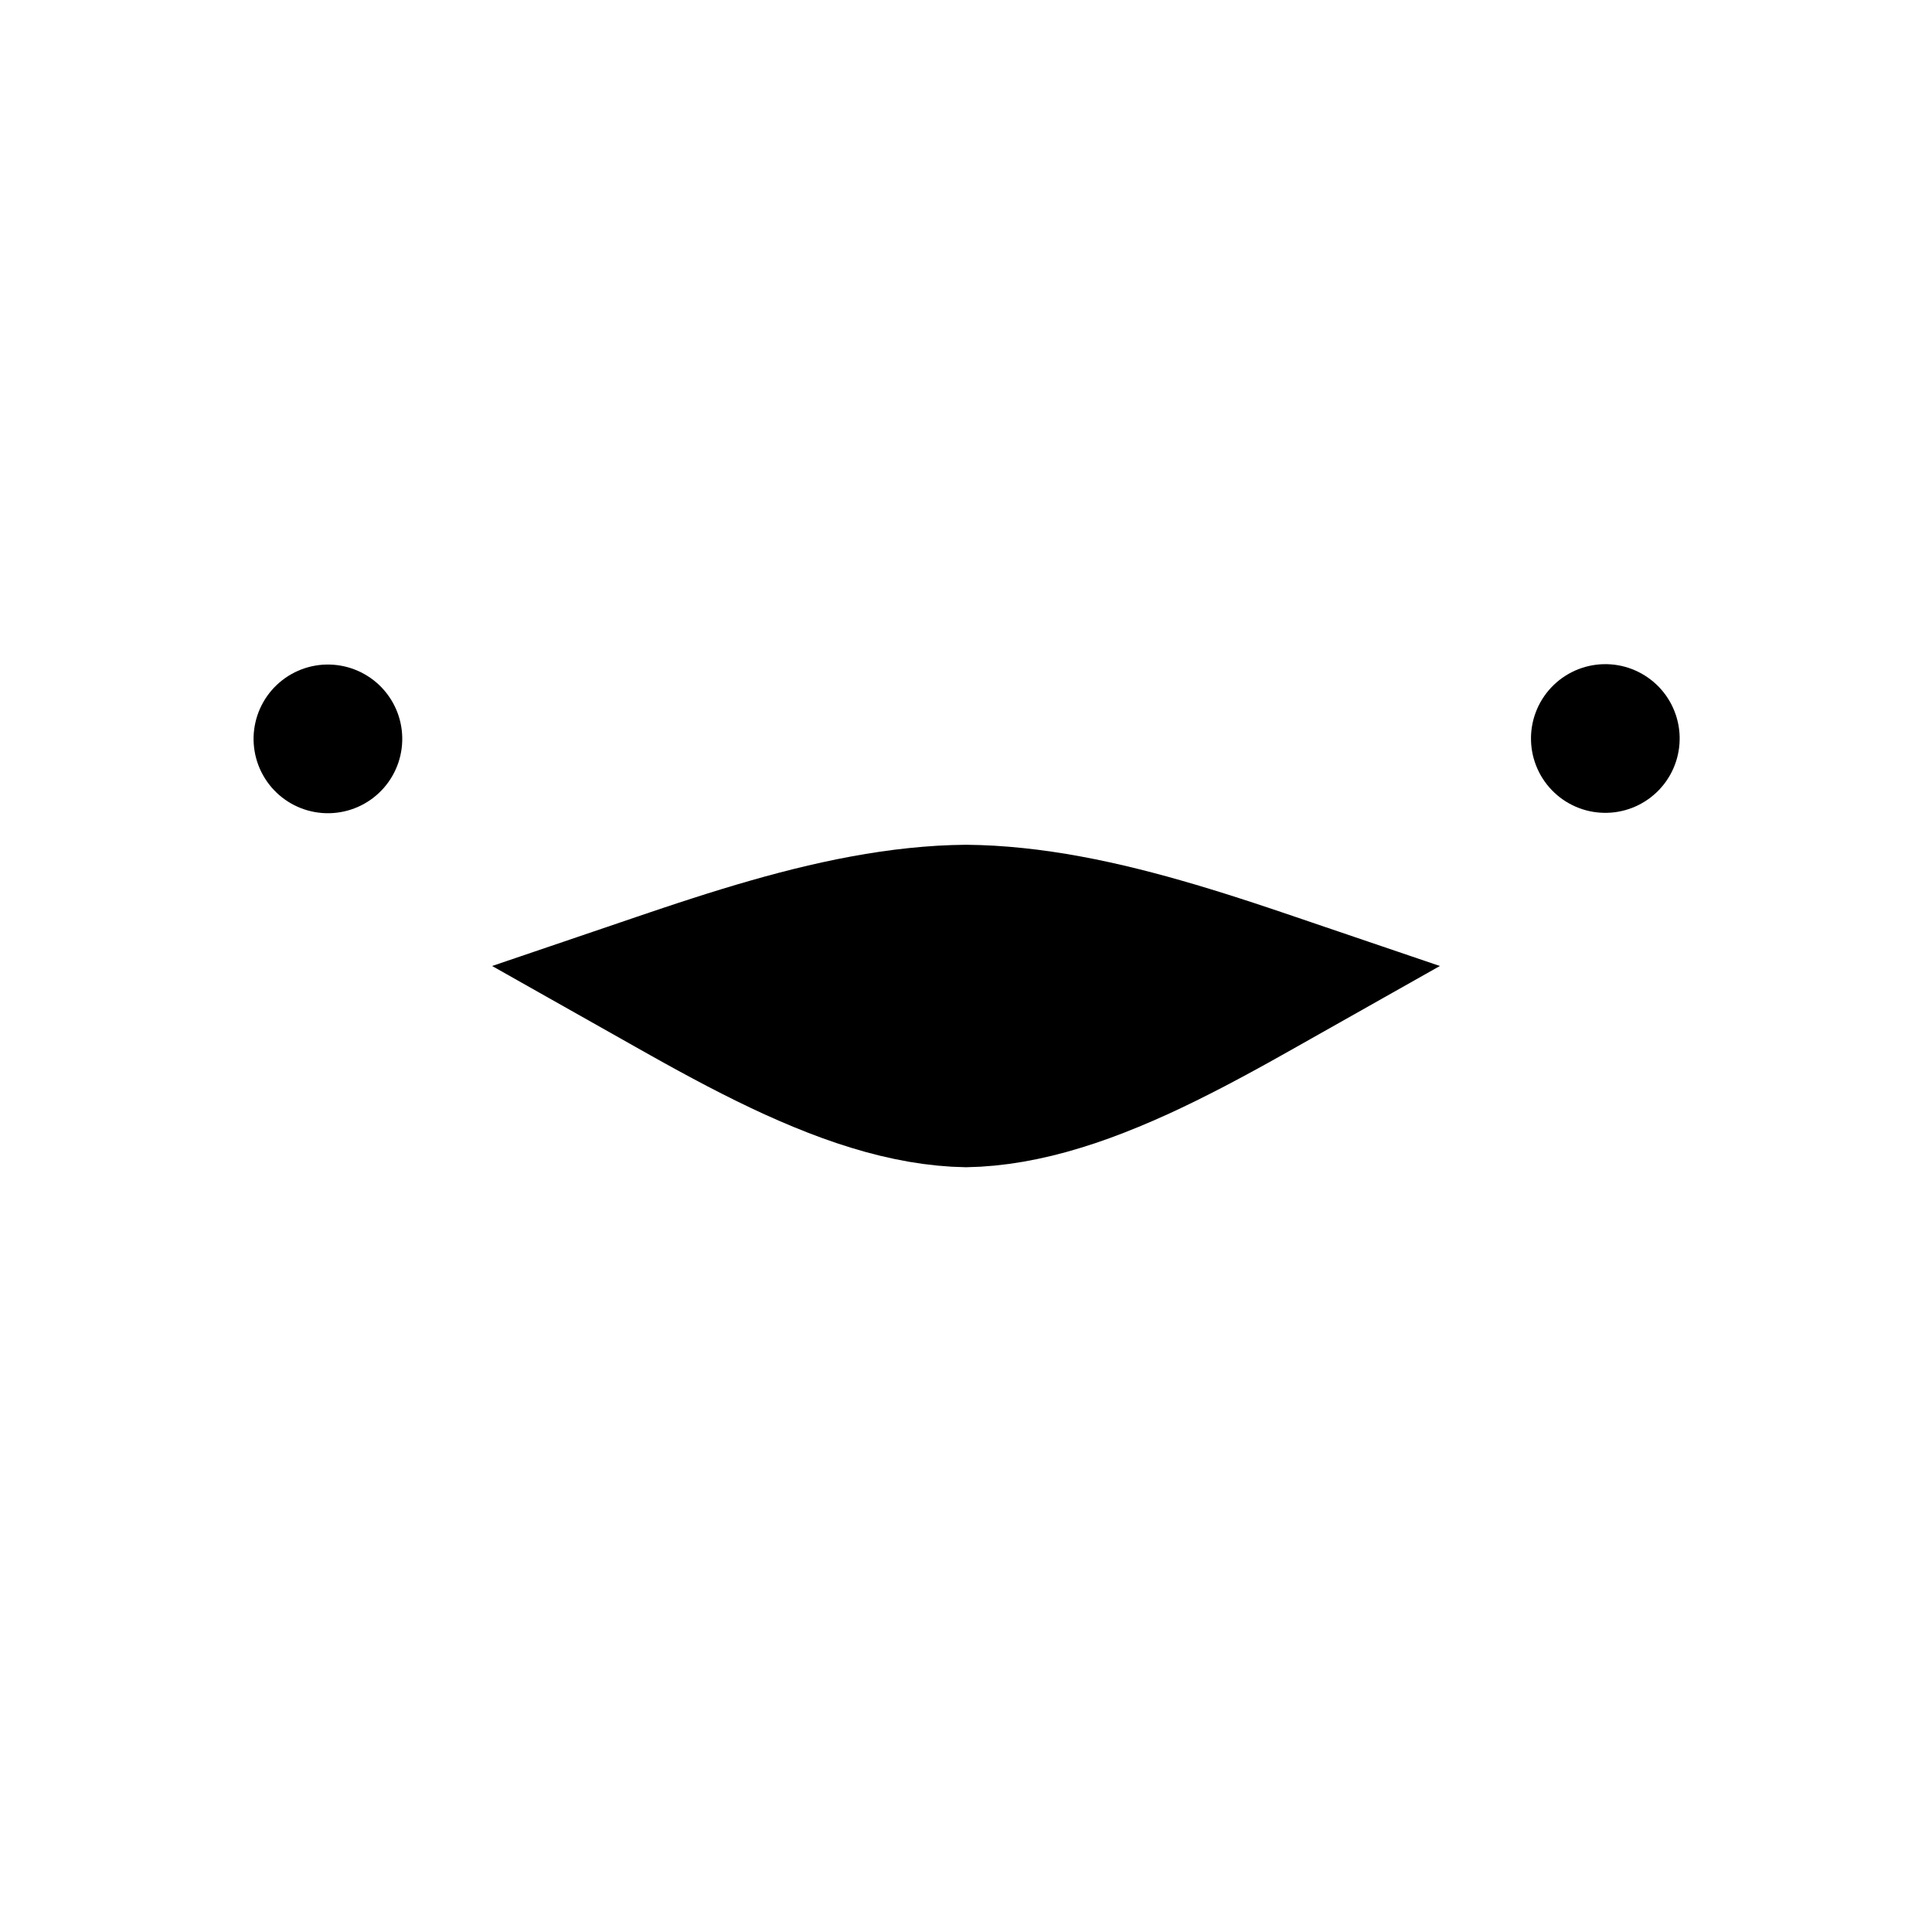
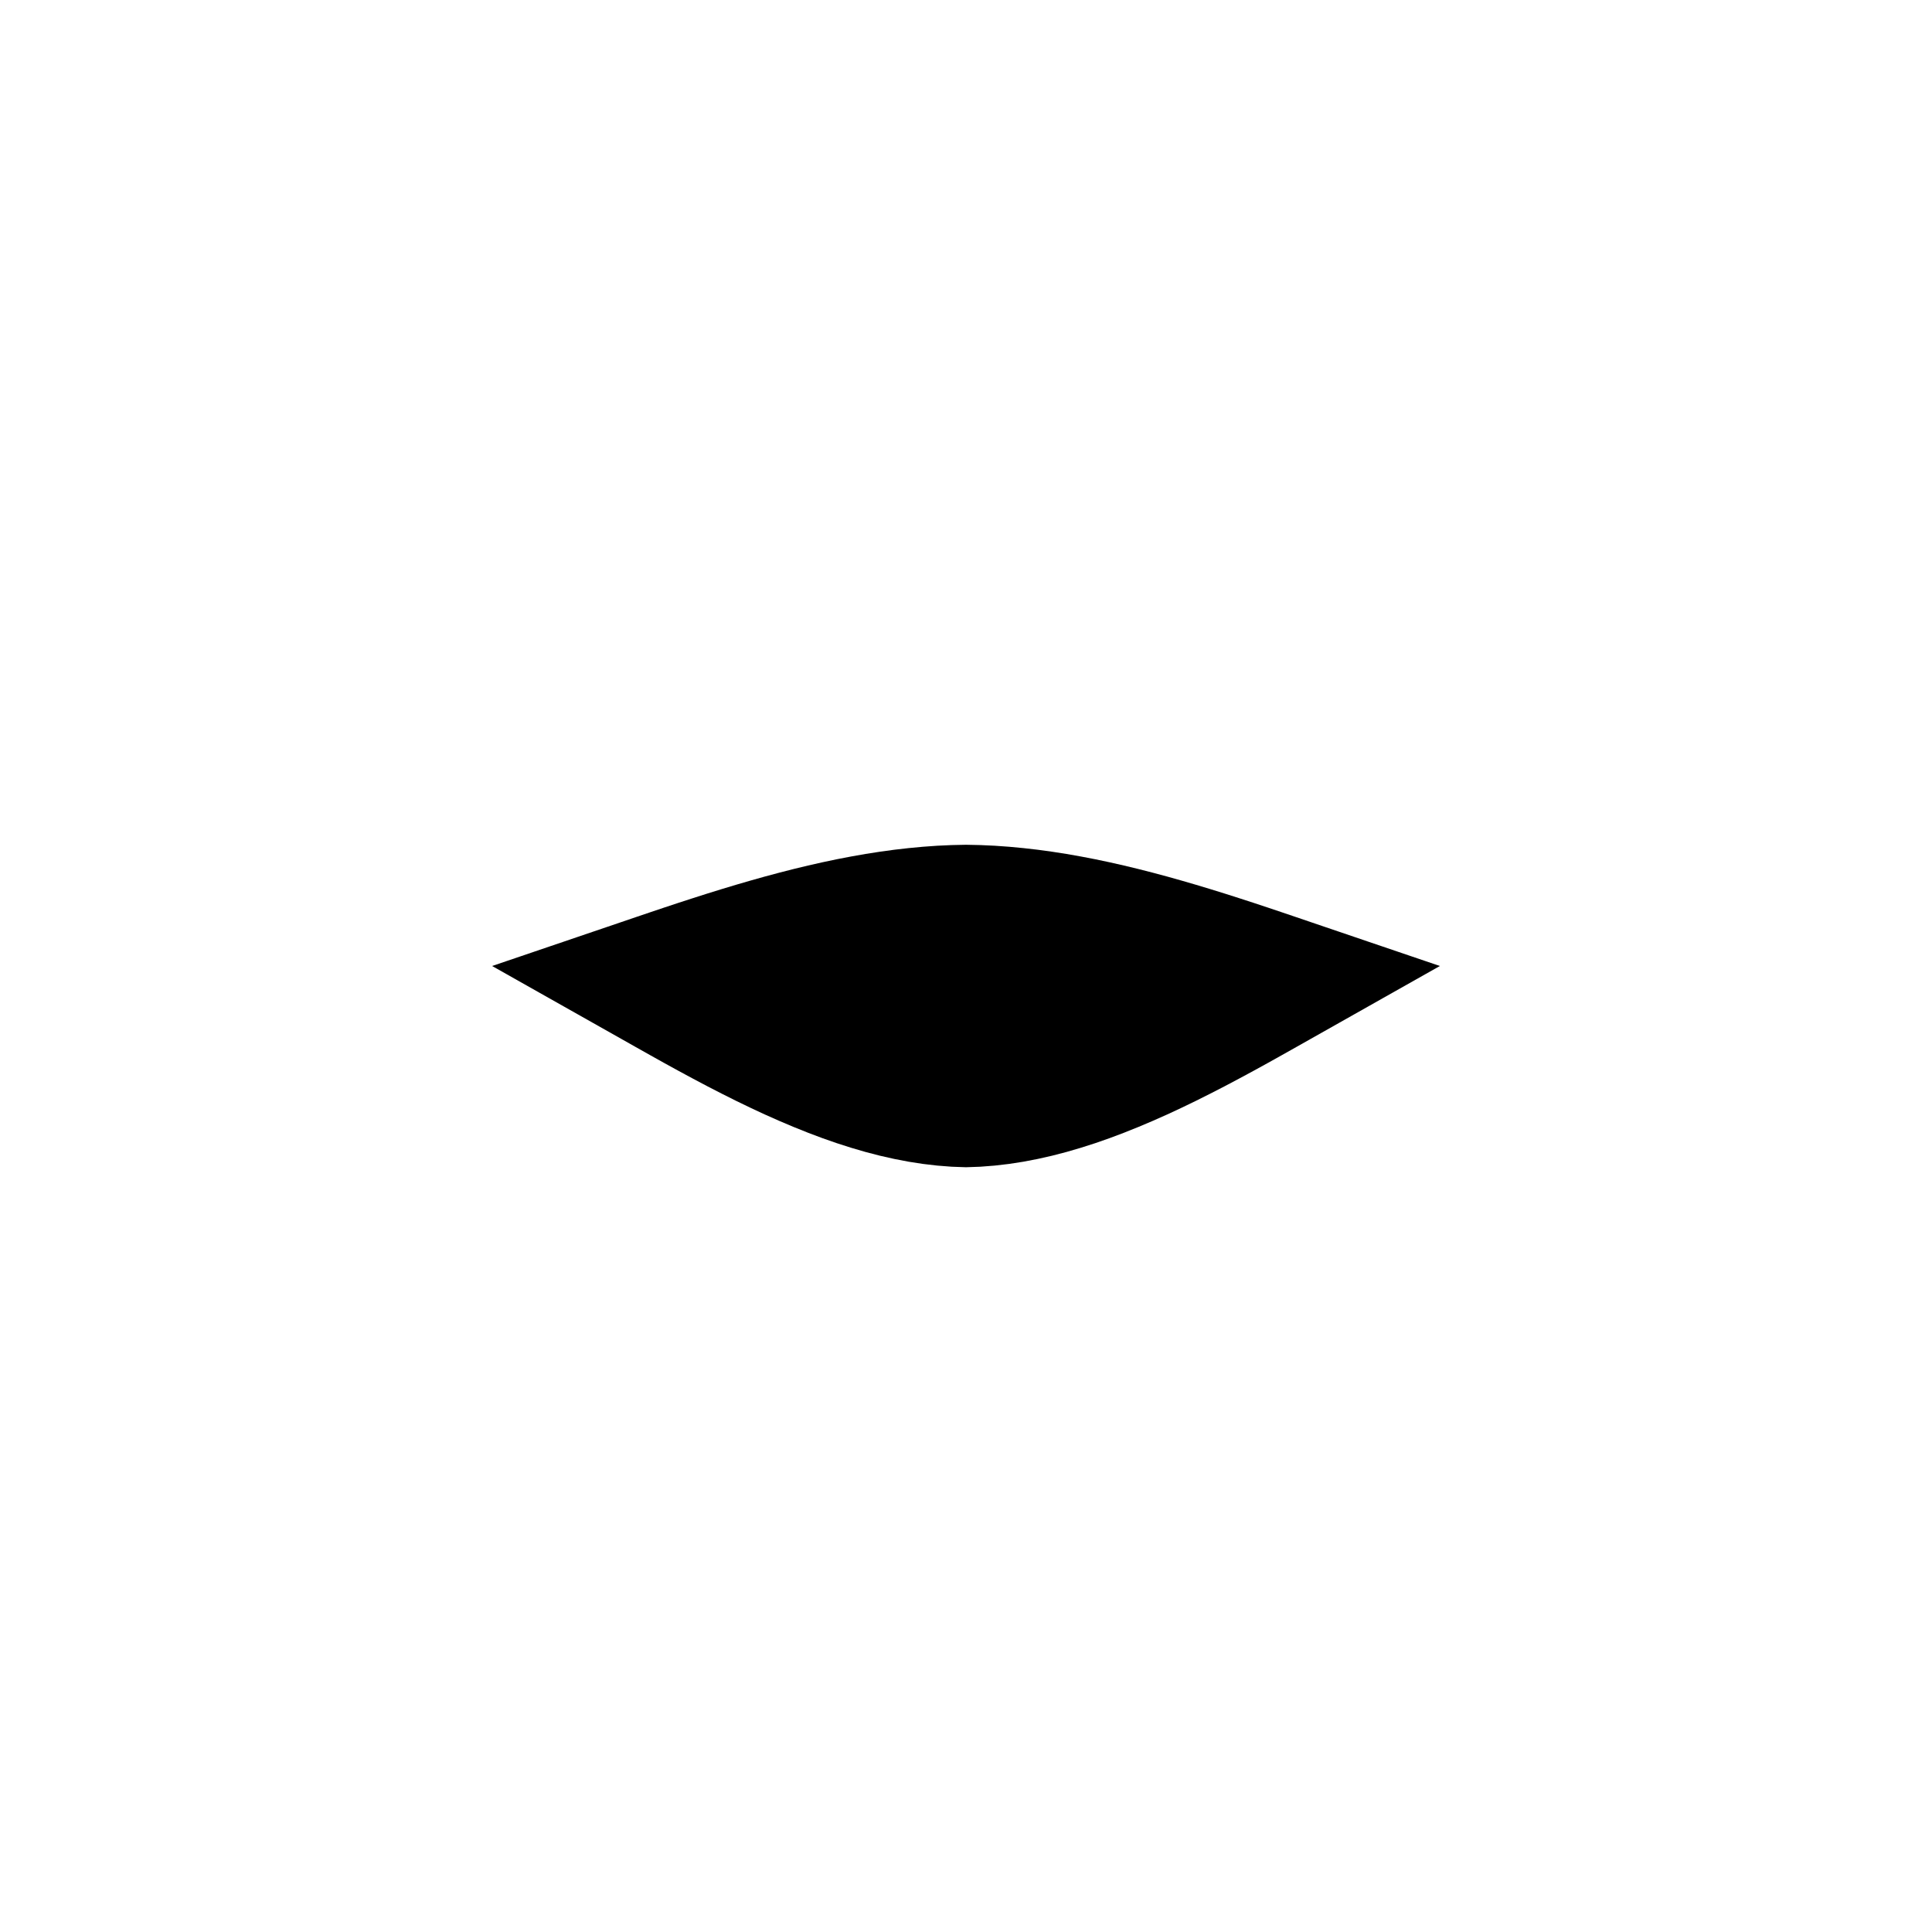
<svg xmlns="http://www.w3.org/2000/svg" width="100.0m" height="100.0m" viewBox="0 0 100.0 100.0" version="1.1">
-   <path fill-rule="evenodd" fill="#000000" stroke="#555555" stroke-width="0" opacity="1" d="M 20.677,39.286 L 20.677,39.286 L 20.724,39.103 L 20.724,39.103 L 20.761,38.918 L 20.761,38.918 L 20.79,38.731 L 20.79,38.731 L 20.809,38.543 L 20.809,38.543 L 20.819,38.355 L 20.819,38.355 L 20.82,38.166 L 20.82,38.166 L 20.811,37.977 L 20.811,37.977 L 20.794,37.789 L 20.794,37.789 L 20.767,37.602 L 20.767,37.602 L 20.731,37.417 L 20.731,37.417 L 20.686,37.233 L 20.686,37.233 L 20.632,37.052 L 20.632,37.052 L 20.569,36.874 L 20.569,36.874 L 20.497,36.699 L 20.497,36.699 L 20.417,36.528 L 20.417,36.528 L 20.329,36.361 L 20.329,36.361 L 20.232,36.199 L 20.232,36.199 L 20.128,36.042 L 20.128,36.042 L 20.016,35.889 L 20.016,35.889 L 19.897,35.743 L 19.897,35.743 L 19.771,35.602 L 19.771,35.602 L 19.638,35.468 L 19.638,35.468 L 19.498,35.341 L 19.498,35.341 L 19.353,35.22 L 19.353,35.22 L 19.201,35.107 L 19.201,35.107 L 19.045,35.002 L 19.045,35.002 L 18.883,34.904 L 18.883,34.904 L 18.717,34.814 L 18.717,34.814 L 18.547,34.733 L 18.547,34.733 L 18.372,34.66 L 18.372,34.66 L 18.195,34.595 L 18.195,34.595 L 18.014,34.54 L 18.014,34.54 L 17.831,34.493 L 17.831,34.493 L 17.646,34.456 L 17.646,34.456 L 17.46,34.427 L 17.46,34.427 L 17.272,34.408 L 17.272,34.408 L 17.083,34.398 L 17.083,34.398 L 16.894,34.397 L 16.894,34.397 L 16.705,34.405 L 16.705,34.405 L 16.517,34.423 L 16.517,34.423 L 16.331,34.45 L 16.331,34.45 L 16.145,34.486 L 16.145,34.486 L 15.962,34.531 L 15.962,34.531 L 15.781,34.585 L 15.781,34.585 L 15.603,34.648 L 15.603,34.648 L 15.428,34.72 L 15.428,34.72 L 15.257,34.8 L 15.257,34.8 L 15.09,34.888 L 15.09,34.888 L 14.927,34.985 L 14.927,34.985 L 14.77,35.089 L 14.77,35.089 L 14.618,35.201 L 14.618,35.201 L 14.471,35.32 L 14.471,35.32 L 14.331,35.446 L 14.331,35.446 L 14.197,35.579 L 14.197,35.579 L 14.069,35.719 L 14.069,35.719 L 13.949,35.864 L 13.949,35.864 L 13.836,36.015 L 13.836,36.015 L 13.73,36.172 L 13.73,36.172 L 13.632,36.334 L 13.632,36.334 L 13.543,36.5 L 13.543,36.5 L 13.461,36.67 L 13.461,36.67 L 13.388,36.844 L 13.388,36.844 L 13.324,37.022 L 13.324,37.022 L 13.268,37.203 L 13.268,37.203 L 13.222,37.386 L 13.222,37.386 L 13.184,37.571 L 13.184,37.571 L 13.156,37.757 L 13.156,37.757 L 13.136,37.945 L 13.136,37.945 L 13.126,38.134 L 13.126,38.134 L 13.125,38.323 L 13.125,38.323 L 13.134,38.511 L 13.134,38.511 L 13.152,38.699 L 13.152,38.699 L 13.179,38.886 L 13.179,38.886 L 13.215,39.072 L 13.215,39.072 L 13.26,39.255 L 13.26,39.255 L 13.314,39.436 L 13.314,39.436 L 13.377,39.614 L 13.377,39.614 L 13.448,39.789 L 13.448,39.789 L 13.528,39.96 L 13.528,39.96 L 13.617,40.127 L 13.617,40.127 L 13.713,40.289 L 13.713,40.289 L 13.817,40.447 L 13.817,40.447 L 13.929,40.599 L 13.929,40.599 L 14.048,40.746 L 14.048,40.746 L 14.175,40.886 L 14.175,40.886 L 14.308,41.02 L 14.308,41.02 L 14.447,41.148 L 14.447,41.148 L 14.593,41.268 L 14.593,41.268 L 14.744,41.381 L 14.744,41.381 L 14.9,41.487 L 14.9,41.487 L 15.062,41.585 L 15.062,41.585 L 15.228,41.674 L 15.228,41.674 L 15.399,41.756 L 15.399,41.756 L 15.573,41.829 L 15.573,41.829 L 15.75,41.893 L 15.75,41.893 L 15.931,41.949 L 15.931,41.949 L 16.114,41.995 L 16.114,41.995 L 16.299,42.033 L 16.299,42.033 L 16.486,42.061 L 16.486,42.061 L 16.674,42.081 L 16.674,42.081 L 16.862,42.091 L 16.862,42.091 L 17.051,42.092 L 17.051,42.092 L 17.24,42.083 L 17.24,42.083 L 17.428,42.065 L 17.428,42.065 L 17.615,42.038 L 17.615,42.038 L 17.8,42.002 L 17.8,42.002 L 17.984,41.957 L 17.984,41.957 L 18.165,41.903 L 18.165,41.903 L 18.343,41.84 L 18.343,41.84 L 18.517,41.769 L 18.517,41.769 L 18.689,41.689 L 18.689,41.689 L 18.856,41.6 L 18.856,41.6 L 19.018,41.504 L 19.018,41.504 L 19.175,41.4 L 19.175,41.4 L 19.328,41.288 L 19.328,41.288 L 19.474,41.168 L 19.474,41.168 L 19.615,41.042 L 19.615,41.042 L 19.749,40.909 L 19.749,40.909 L 19.876,40.77 L 19.876,40.77 L 19.996,40.624 L 19.996,40.624 L 20.11,40.473 L 20.11,40.473 L 20.215,40.316 L 20.215,40.316 L 20.313,40.155 L 20.313,40.155 L 20.403,39.989 L 20.403,39.989 L 20.484,39.818 L 20.484,39.818 L 20.557,39.644 L 20.557,39.644 L 20.622,39.466 L 20.622,39.466 L 20.677,39.286 z" />
-   <path fill-rule="evenodd" fill="#000000" stroke="#555555" stroke-width="0" opacity="1" d="M 86.74,37.002 L 86.74,37.002 L 86.675,36.824 L 86.675,36.824 L 86.602,36.65 L 86.602,36.65 L 86.521,36.479 L 86.521,36.479 L 86.431,36.313 L 86.431,36.313 L 86.333,36.152 L 86.333,36.152 L 86.228,35.995 L 86.228,35.995 L 86.114,35.844 L 86.114,35.844 L 85.994,35.698 L 85.994,35.698 L 85.867,35.559 L 85.867,35.559 L 85.732,35.426 L 85.732,35.426 L 85.592,35.3 L 85.592,35.3 L 85.445,35.181 L 85.445,35.181 L 85.293,35.069 L 85.293,35.069 L 85.136,34.965 L 85.136,34.965 L 84.973,34.868 L 84.973,34.868 L 84.806,34.78 L 84.806,34.78 L 84.635,34.7 L 84.635,34.7 L 84.46,34.628 L 84.46,34.628 L 84.282,34.565 L 84.282,34.565 L 84.101,34.511 L 84.101,34.511 L 83.918,34.466 L 83.918,34.466 L 83.732,34.43 L 83.732,34.43 L 83.546,34.403 L 83.546,34.403 L 83.358,34.386 L 83.358,34.386 L 83.169,34.377 L 83.169,34.377 L 82.98,34.378 L 82.98,34.378 L 82.791,34.388 L 82.791,34.388 L 82.603,34.408 L 82.603,34.408 L 82.417,34.436 L 82.417,34.436 L 82.232,34.474 L 82.232,34.474 L 82.049,34.52 L 82.049,34.52 L 81.868,34.576 L 81.868,34.576 L 81.691,34.64 L 81.691,34.64 L 81.516,34.713 L 81.516,34.713 L 81.346,34.795 L 81.346,34.795 L 81.18,34.885 L 81.18,34.885 L 81.018,34.983 L 81.018,34.983 L 80.862,35.088 L 80.862,35.088 L 80.71,35.201 L 80.71,35.201 L 80.565,35.322 L 80.565,35.322 L 80.426,35.449 L 80.426,35.449 L 80.293,35.583 L 80.293,35.583 L 80.166,35.724 L 80.166,35.724 L 80.047,35.87 L 80.047,35.87 L 79.935,36.023 L 79.935,36.023 L 79.831,36.18 L 79.831,36.18 L 79.735,36.342 L 79.735,36.342 L 79.646,36.509 L 79.646,36.509 L 79.566,36.681 L 79.566,36.681 L 79.495,36.855 L 79.495,36.855 L 79.432,37.033 L 79.432,37.033 L 79.378,37.214 L 79.378,37.214 L 79.333,37.398 L 79.333,37.398 L 79.297,37.583 L 79.297,37.583 L 79.27,37.77 L 79.27,37.77 L 79.252,37.958 L 79.252,37.958 L 79.244,38.147 L 79.244,38.147 L 79.245,38.336 L 79.245,38.336 L 79.255,38.524 L 79.255,38.524 L 79.274,38.712 L 79.274,38.712 L 79.303,38.899 L 79.303,38.899 L 79.34,39.084 L 79.34,39.084 L 79.387,39.267 L 79.387,39.267 L 79.443,39.448 L 79.443,39.448 L 79.507,39.625 L 79.507,39.625 L 79.58,39.799 L 79.58,39.799 L 79.662,39.97 L 79.662,39.97 L 79.751,40.136 L 79.751,40.136 L 79.849,40.297 L 79.849,40.297 L 79.955,40.454 L 79.955,40.454 L 80.068,40.605 L 80.068,40.605 L 80.188,40.751 L 80.188,40.751 L 80.316,40.89 L 80.316,40.89 L 80.45,41.023 L 80.45,41.023 L 80.59,41.149 L 80.59,41.149 L 80.737,41.269 L 80.737,41.269 L 80.889,41.38 L 80.889,41.38 L 81.047,41.485 L 81.047,41.485 L 81.209,41.581 L 81.209,41.581 L 81.376,41.669 L 81.376,41.669 L 81.547,41.749 L 81.547,41.749 L 81.722,41.821 L 81.722,41.821 L 81.9,41.884 L 81.9,41.884 L 82.081,41.938 L 82.081,41.938 L 82.264,41.983 L 82.264,41.983 L 82.45,42.019 L 82.45,42.019 L 82.637,42.046 L 82.637,42.046 L 82.825,42.063 L 82.825,42.063 L 83.014,42.072 L 83.014,42.072 L 83.202,42.071 L 83.202,42.071 L 83.391,42.061 L 83.391,42.061 L 83.579,42.042 L 83.579,42.042 L 83.766,42.013 L 83.766,42.013 L 83.951,41.975 L 83.951,41.975 L 84.134,41.929 L 84.134,41.929 L 84.314,41.873 L 84.314,41.873 L 84.492,41.809 L 84.492,41.809 L 84.666,41.736 L 84.666,41.736 L 84.836,41.654 L 84.836,41.654 L 85.002,41.564 L 85.002,41.564 L 85.164,41.467 L 85.164,41.467 L 85.321,41.361 L 85.321,41.361 L 85.472,41.248 L 85.472,41.248 L 85.617,41.127 L 85.617,41.127 L 85.757,41 L 85.757,41 L 85.89,40.866 L 85.89,40.866 L 86.016,40.725 L 86.016,40.725 L 86.135,40.579 L 86.135,40.579 L 86.247,40.427 L 86.247,40.427 L 86.351,40.269 L 86.351,40.269 L 86.448,40.107 L 86.448,40.107 L 86.536,39.94 L 86.536,39.94 L 86.616,39.769 L 86.616,39.769 L 86.687,39.594 L 86.687,39.594 L 86.75,39.416 L 86.75,39.416 L 86.804,39.235 L 86.804,39.235 L 86.849,39.051 L 86.849,39.051 L 86.885,38.866 L 86.885,38.866 L 86.912,38.679 L 86.912,38.679 L 86.93,38.491 L 86.93,38.491 L 86.938,38.302 L 86.938,38.302 L 86.938,38.113 L 86.938,38.113 L 86.928,37.925 L 86.928,37.925 L 86.908,37.737 L 86.908,37.737 L 86.88,37.55 L 86.88,37.55 L 86.842,37.365 L 86.842,37.365 L 86.795,37.182 L 86.795,37.182 L 86.74,37.002 z" />
  <path fill-rule="evenodd" fill="#000000" stroke="#555555" stroke-width="0" opacity="1" d="M 25.472,50 L 25.472,50 L 26.215,50.419 L 26.958,50.839 L 29.931,52.516 L 30.675,52.936 L 32.161,53.774 L 32.904,54.194 L 33.648,54.612 L 34.391,55.027 L 35.134,55.435 L 35.878,55.836 L 36.621,56.229 L 36.621,56.229 L 37.364,56.611 L 37.364,56.611 L 38.107,56.983 L 38.107,56.983 L 38.851,57.342 L 38.851,57.342 L 39.594,57.688 L 39.594,57.688 L 40.337,58.018 L 40.337,58.018 L 41.081,58.333 L 41.081,58.333 L 41.824,58.631 L 41.824,58.631 L 42.567,58.91 L 42.567,58.91 L 43.31,59.17 L 43.31,59.17 L 44.054,59.408 L 44.054,59.408 L 44.797,59.625 L 44.797,59.625 L 45.54,59.818 L 45.54,59.818 L 46.284,59.986 L 46.284,59.986 L 47.027,60.129 L 47.027,60.129 L 47.77,60.244 L 47.77,60.244 L 48.513,60.331 L 48.513,60.331 L 49.257,60.389 L 49.257,60.389 L 50,60.416 L 50,60.416 L 50.743,60.389 L 50.743,60.389 L 51.487,60.331 L 51.487,60.331 L 52.23,60.244 L 52.23,60.244 L 52.973,60.129 L 52.973,60.129 L 53.716,59.986 L 53.716,59.986 L 54.46,59.818 L 54.46,59.818 L 55.203,59.625 L 55.203,59.625 L 55.946,59.408 L 55.946,59.408 L 56.69,59.17 L 56.69,59.17 L 57.433,58.91 L 57.433,58.91 L 58.176,58.631 L 58.176,58.631 L 58.919,58.333 L 58.919,58.333 L 59.663,58.018 L 59.663,58.018 L 60.406,57.688 L 60.406,57.688 L 61.149,57.342 L 61.149,57.342 L 61.893,56.983 L 61.893,56.983 L 62.636,56.611 L 62.636,56.611 L 63.379,56.229 L 63.379,56.229 L 64.122,55.836 L 64.866,55.435 L 65.609,55.027 L 66.352,54.612 L 67.096,54.194 L 70.812,52.097 L 71.555,51.677 L 74.528,50 L 74.528,50 L 74.528,50 L 73.785,49.747 L 73.042,49.495 L 72.299,49.242 L 71.555,48.989 L 70.812,48.737 L 70.069,48.484 L 69.325,48.231 L 68.582,47.979 L 67.839,47.726 L 67.096,47.473 L 66.352,47.221 L 65.609,46.971 L 64.866,46.725 L 64.122,46.484 L 63.379,46.247 L 62.636,46.017 L 61.893,45.793 L 61.149,45.577 L 61.149,45.577 L 60.406,45.368 L 60.406,45.368 L 59.663,45.169 L 59.663,45.169 L 58.919,44.979 L 58.919,44.979 L 58.176,44.8 L 58.176,44.8 L 57.433,44.632 L 57.433,44.632 L 56.69,44.475 L 56.69,44.475 L 55.946,44.332 L 55.946,44.332 L 55.203,44.201 L 55.203,44.201 L 54.46,44.085 L 54.46,44.085 L 53.716,43.983 L 53.716,43.983 L 52.973,43.898 L 52.973,43.898 L 52.23,43.828 L 52.23,43.828 L 51.487,43.775 L 51.487,43.775 L 50.743,43.741 L 50.743,43.741 L 50,43.725 L 50,43.725 L 49.257,43.741 L 49.257,43.741 L 48.513,43.775 L 48.513,43.775 L 47.77,43.828 L 47.77,43.828 L 47.027,43.898 L 47.027,43.898 L 46.284,43.983 L 46.284,43.983 L 45.54,44.085 L 45.54,44.085 L 44.797,44.201 L 44.797,44.201 L 44.054,44.332 L 44.054,44.332 L 43.31,44.475 L 43.31,44.475 L 42.567,44.632 L 42.567,44.632 L 41.824,44.8 L 41.824,44.8 L 41.081,44.979 L 41.081,44.979 L 40.337,45.169 L 40.337,45.169 L 39.594,45.368 L 39.594,45.368 L 38.851,45.577 L 38.851,45.577 L 38.107,45.793 L 37.364,46.017 L 36.621,46.247 L 35.878,46.484 L 35.134,46.725 L 34.391,46.971 L 33.648,47.221 L 32.904,47.473 L 32.161,47.726 L 31.418,47.979 L 30.675,48.231 L 29.931,48.484 L 29.188,48.737 L 28.445,48.989 L 27.701,49.242 L 26.958,49.495 L 26.215,49.747 L 25.472,50 L 25.472,50 z" />
</svg>
